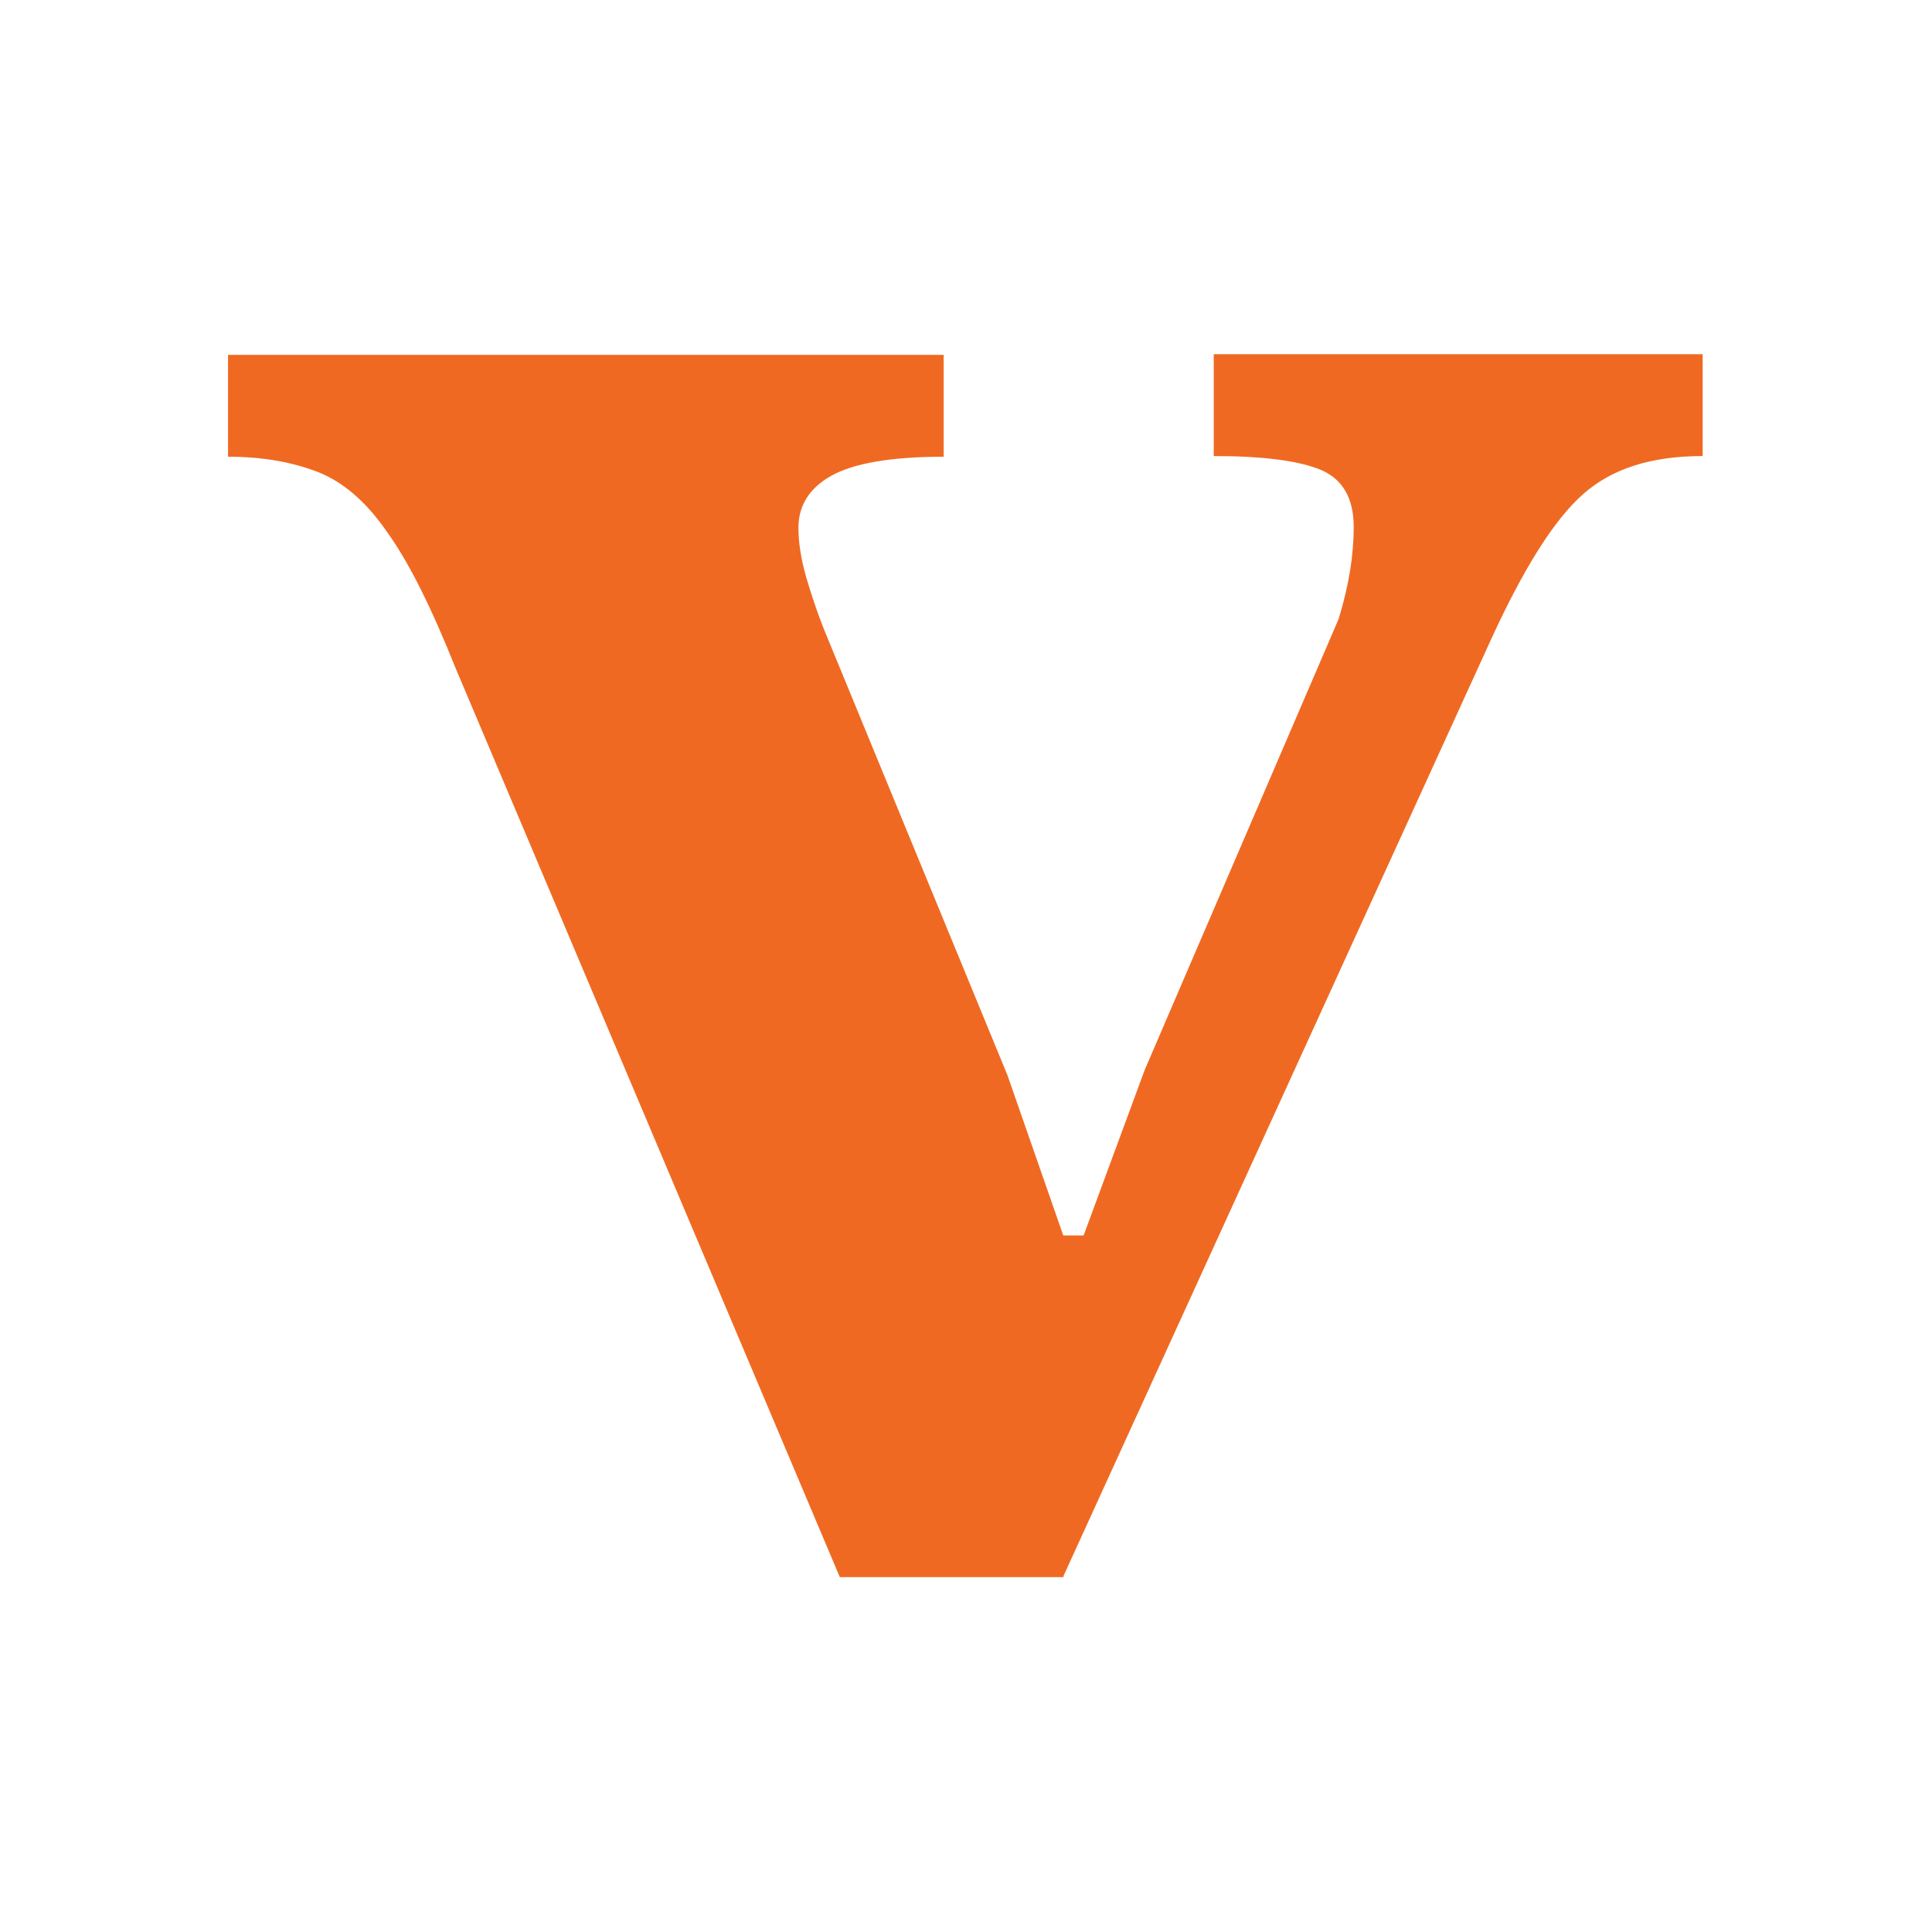
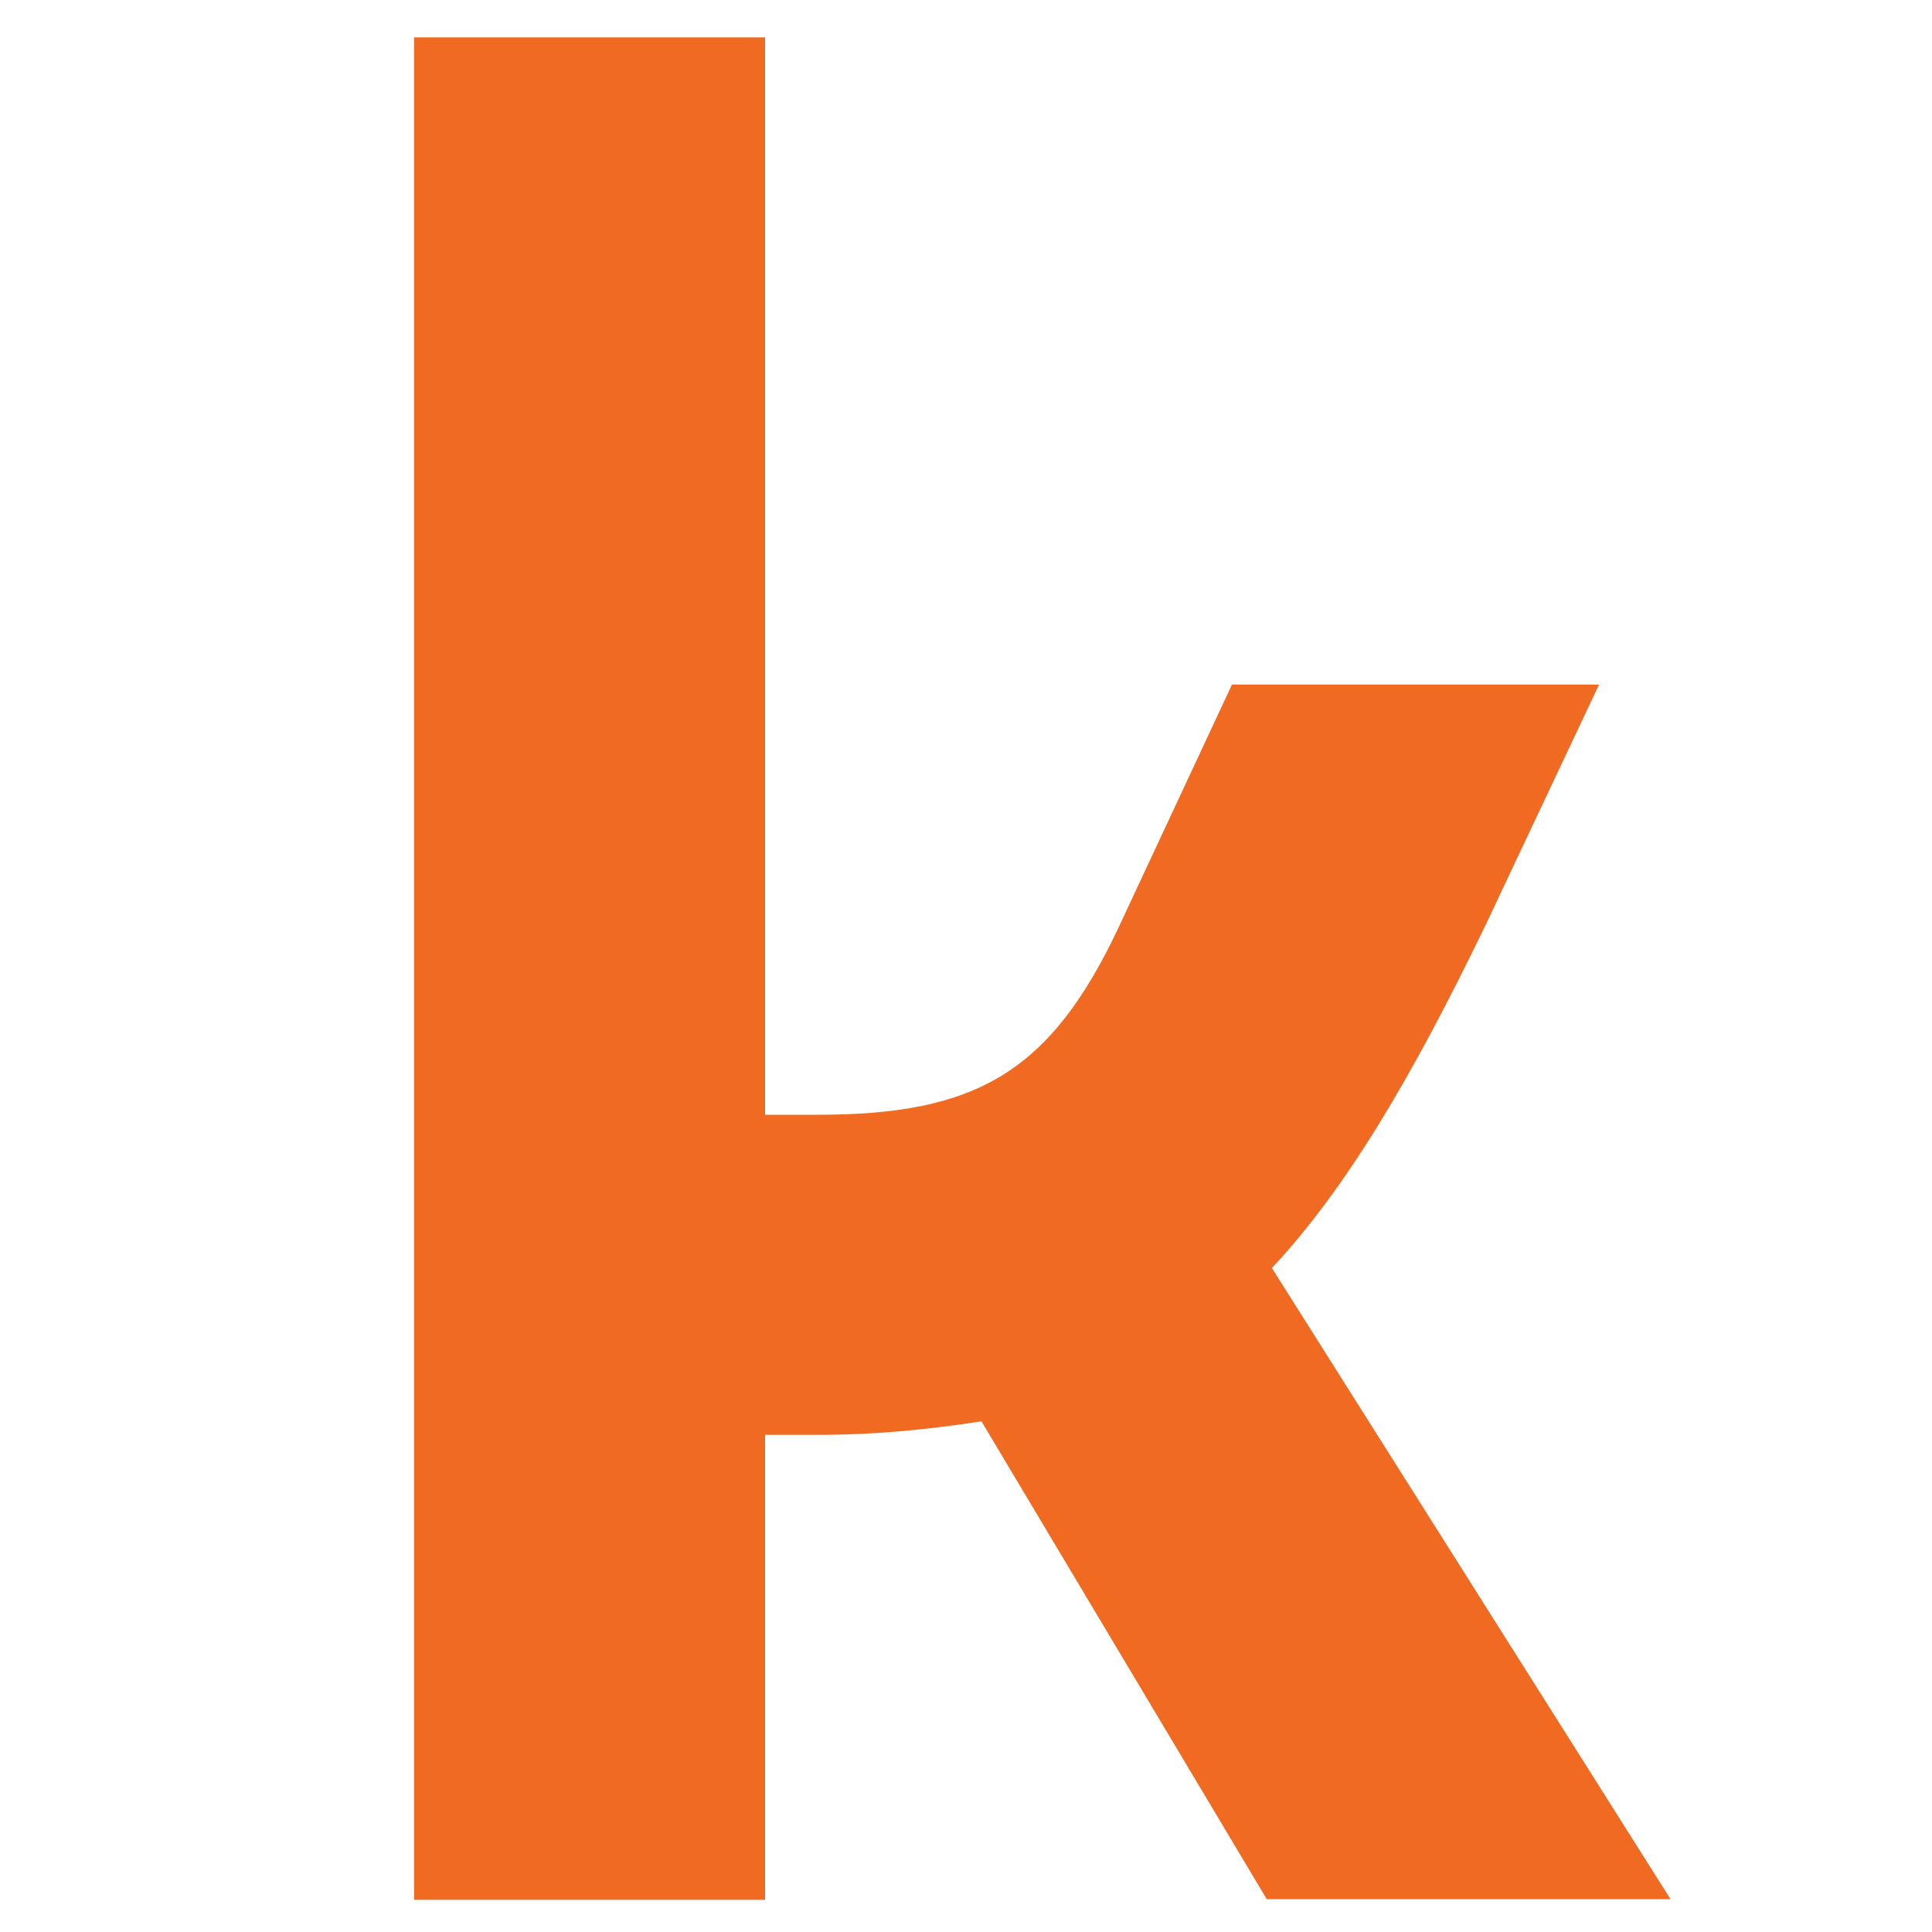
- <svg xmlns="http://www.w3.org/2000/svg" id="Layer_1" data-name="Layer 1" viewBox="0 0 29.4 29.4">
+ <svg xmlns="http://www.w3.org/2000/svg" id="Layer_1" data-name="Layer 1" viewBox="0 0 30 30">
  <defs>
    <style>
      .cls-1 {
-         fill: #f06922;
+         fill: #f06a22;
      }
    </style>
  </defs>
-   <path class="cls-1" d="M16.19,24h-3.41l-5.85-13.84c-.36-.9-.7-1.59-1.03-2.05-.32-.47-.68-.78-1.07-.93-.39-.15-.84-.23-1.36-.23v-1.55h10.89v1.55c-.8,0-1.37.1-1.71.29-.34.19-.5.46-.5.79,0,.23.04.48.12.76.08.27.17.54.27.79l2.79,6.78.85,2.44h.31l.93-2.52,2.95-6.86c.16-.52.23-.98.23-1.4,0-.44-.17-.73-.5-.87-.34-.14-.88-.21-1.63-.21v-1.55h7.44v1.55c-.78,0-1.38.19-1.82.58-.44.39-.9,1.12-1.4,2.21l-6.51,14.26Z" />
+   <path class="cls-1" d="M6.43.58h5.45v16.73h.82c2.46,0,3.61-.66,4.67-2.91l1.76-3.77h5.7l-1.76,3.73c-1.15,2.38-2.17,4.1-3.32,5.33l6.19,9.8h-6.27l-4.43-7.42c-.78.12-1.6.21-2.54.21h-.82v7.22h-5.45V.58Z" />
</svg>
